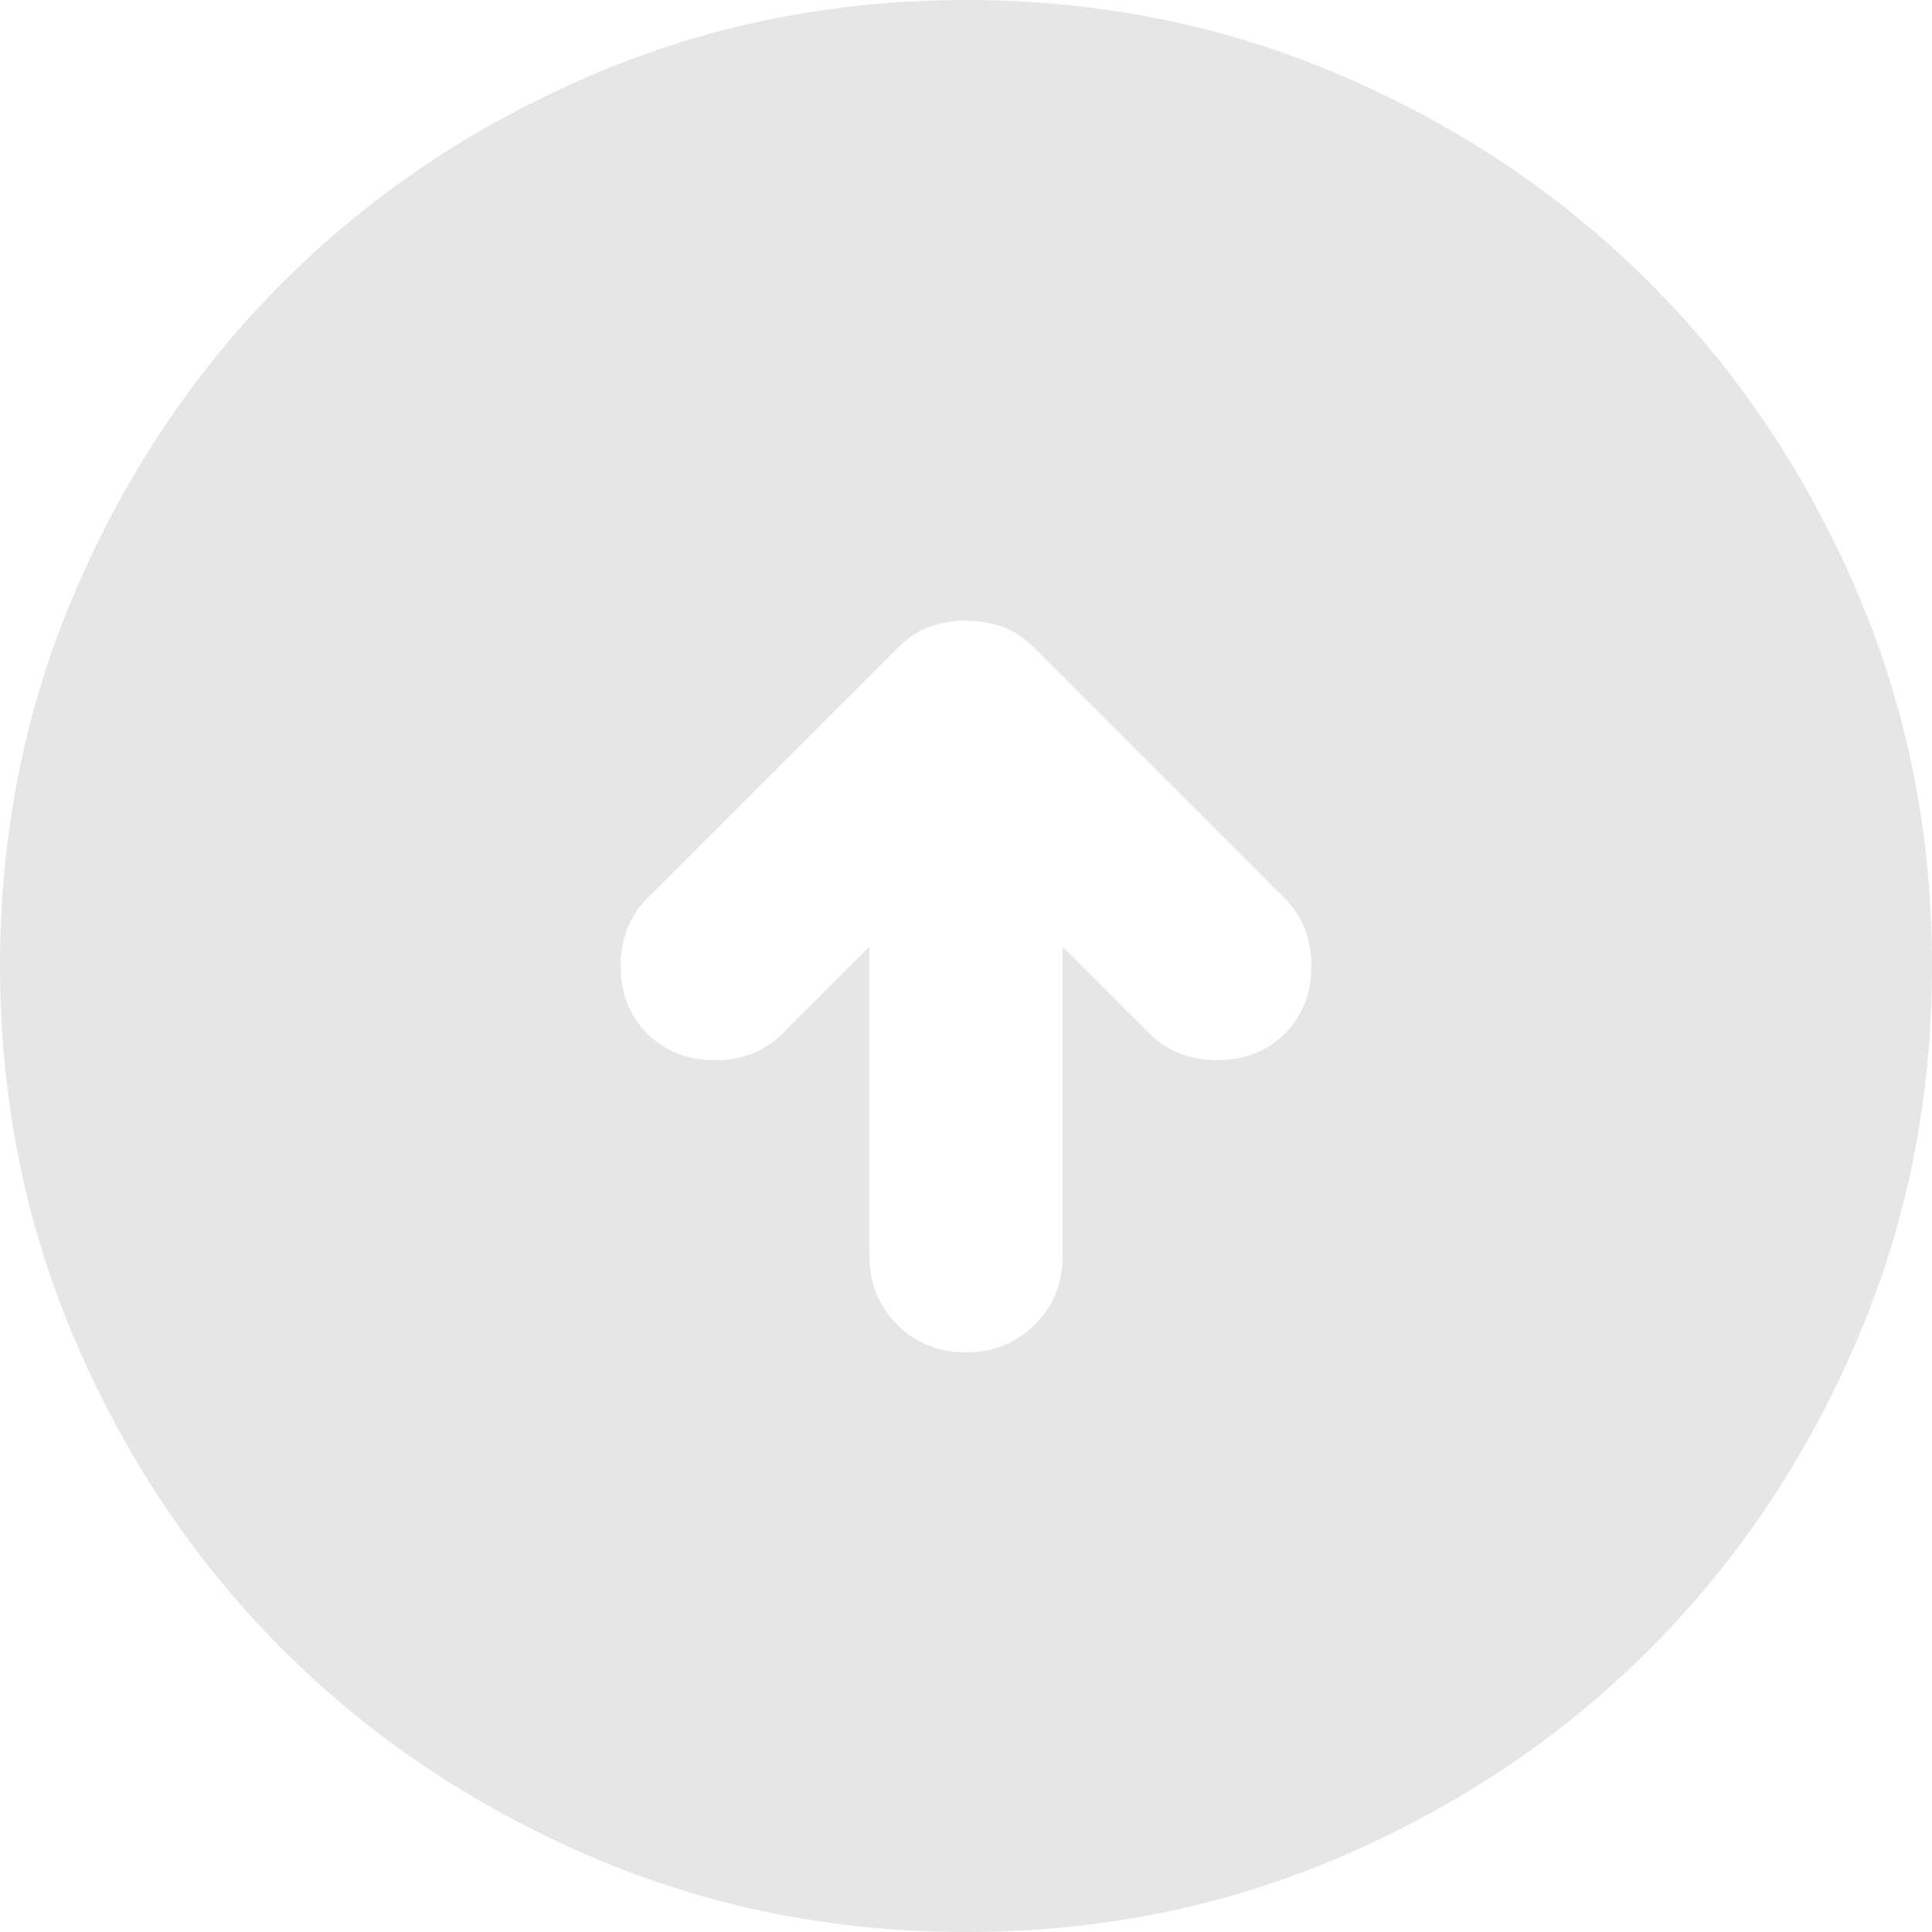
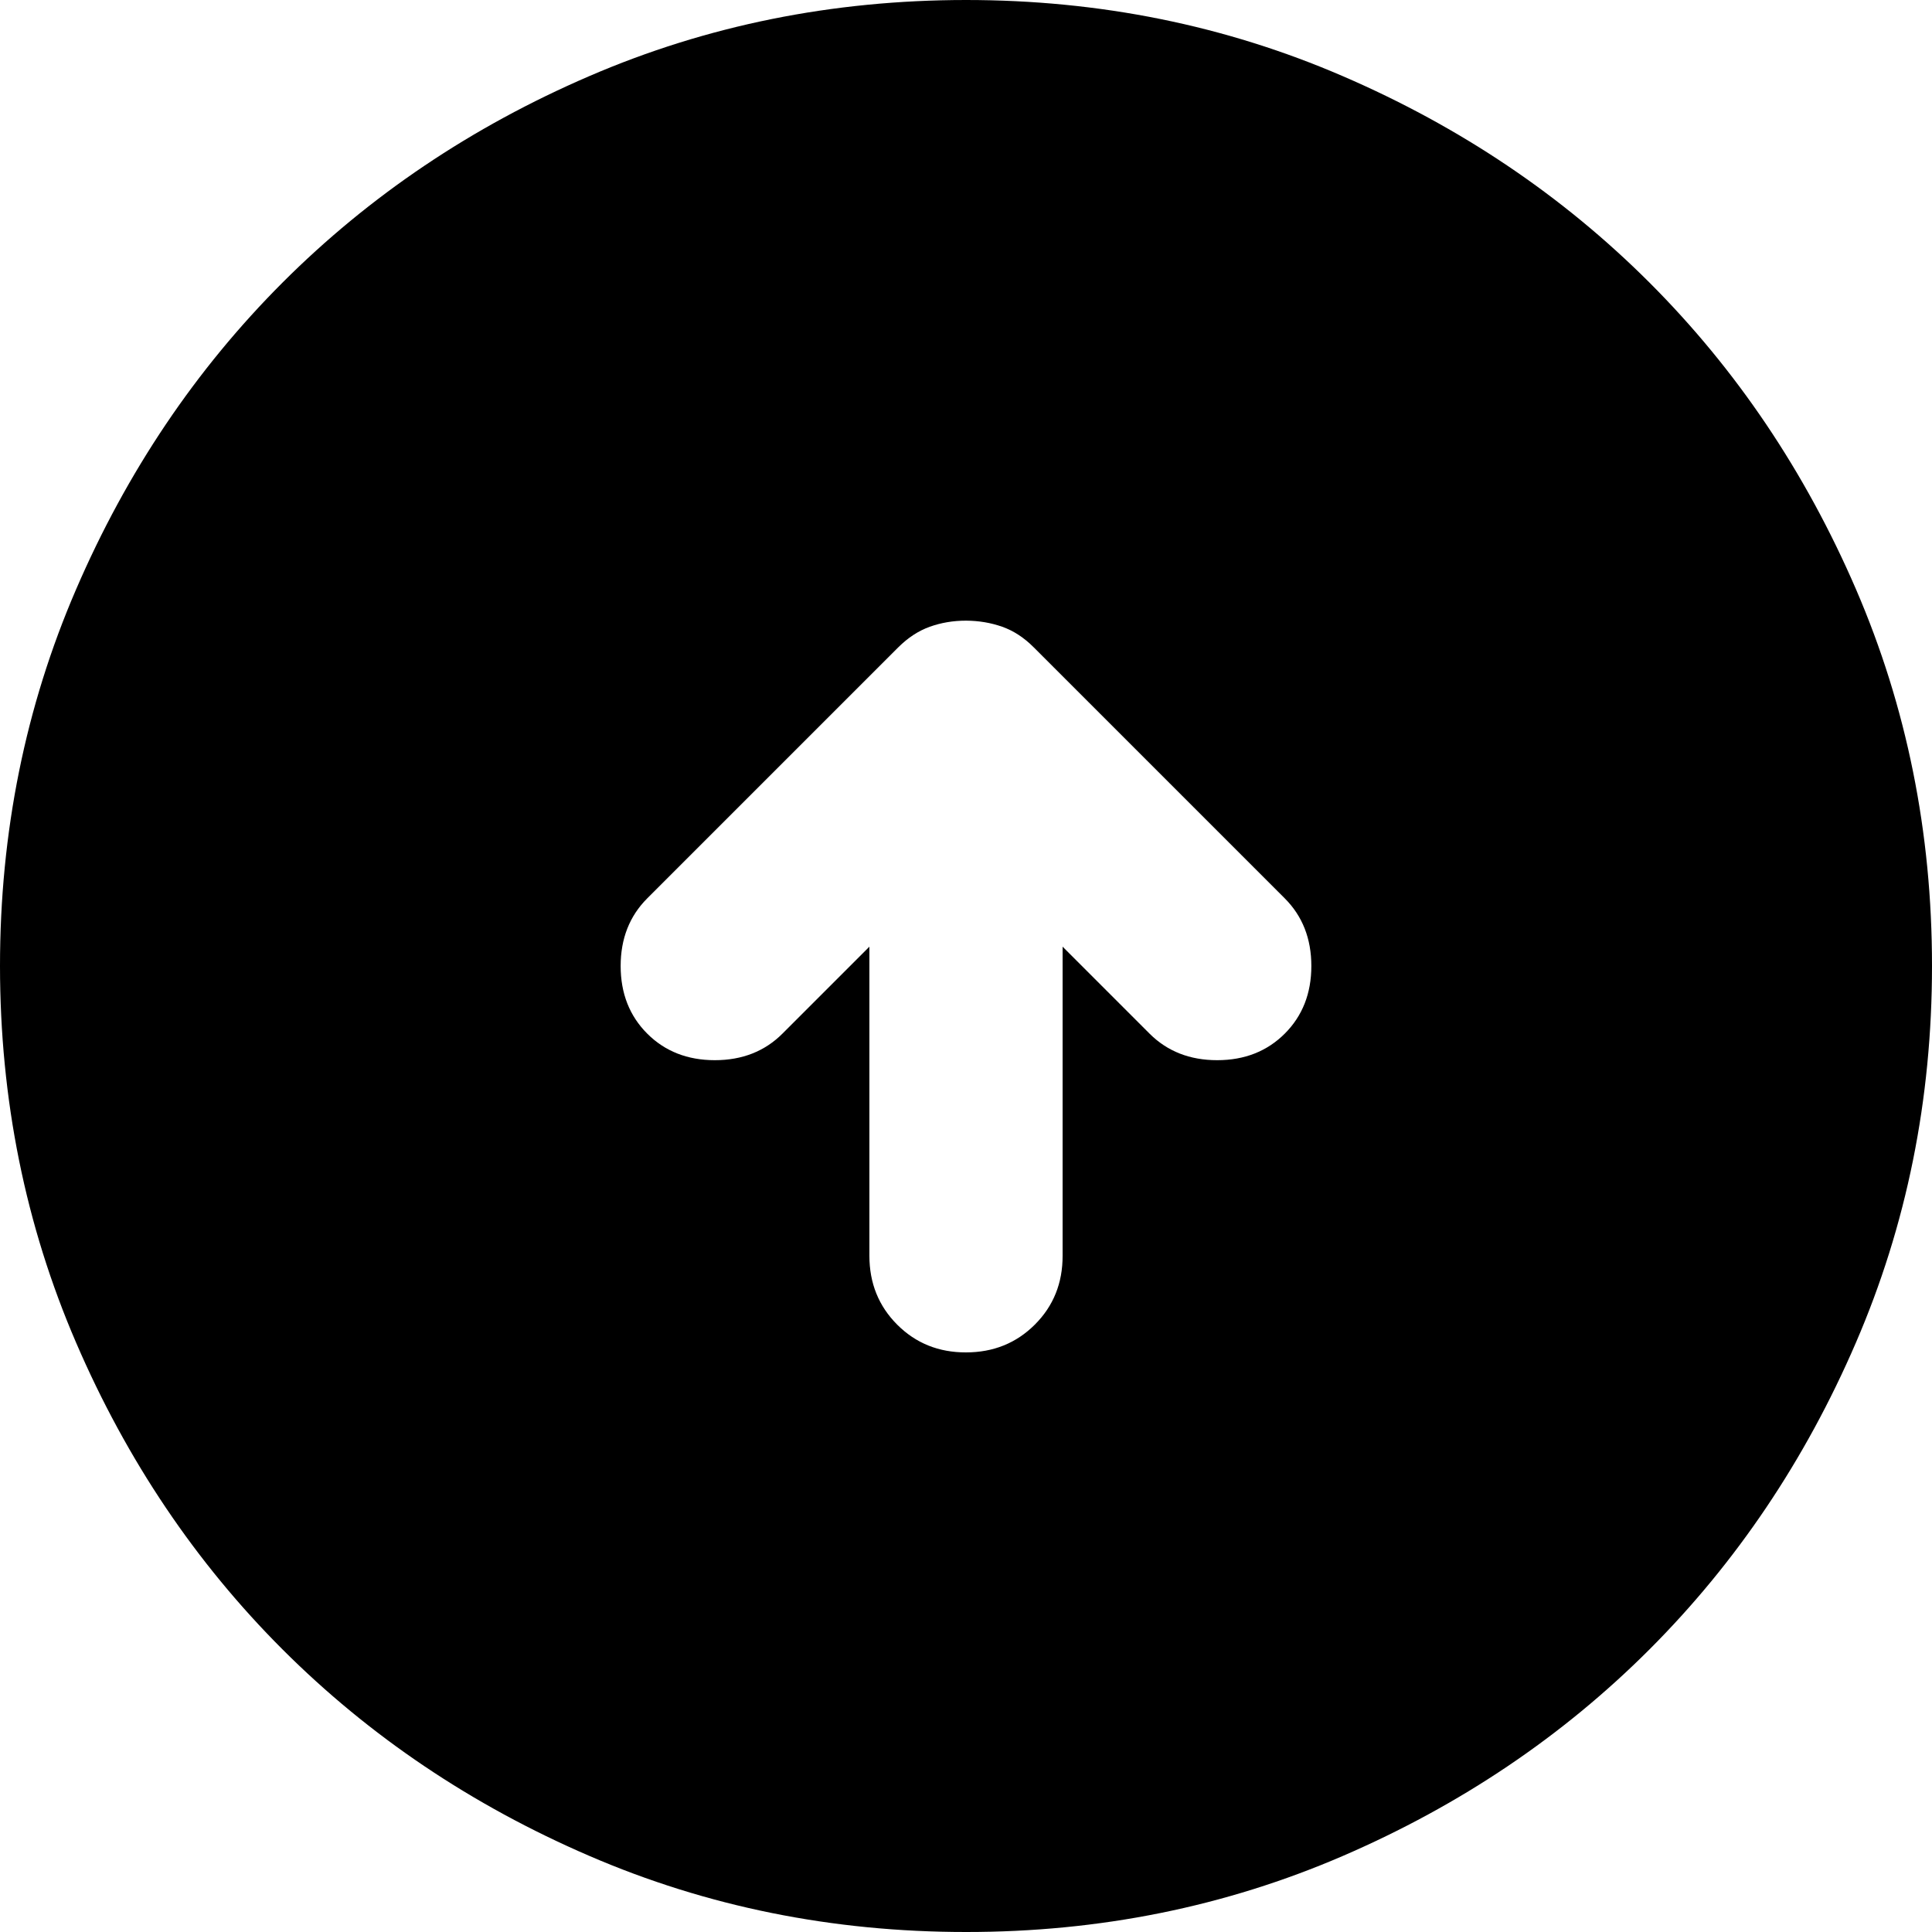
<svg xmlns="http://www.w3.org/2000/svg" width="32" height="32" viewBox="0 0 32 32">
-   <path opacity="0.1" d="M16 22.4C16.453 22.4 16.834 22.246 17.141 21.939C17.448 21.632 17.601 21.252 17.6 20.8V15.68L19.04 17.12C19.333 17.413 19.707 17.56 20.16 17.56C20.613 17.56 20.987 17.413 21.28 17.12C21.573 16.827 21.72 16.453 21.72 16C21.72 15.547 21.573 15.173 21.28 14.88L17.12 10.72C16.96 10.56 16.787 10.447 16.6 10.381C16.413 10.315 16.213 10.281 16 10.28C15.787 10.28 15.587 10.314 15.4 10.381C15.213 10.448 15.04 10.561 14.88 10.72L10.72 14.88C10.427 15.173 10.28 15.547 10.28 16C10.28 16.453 10.427 16.827 10.72 17.12C11.013 17.413 11.387 17.56 11.84 17.56C12.293 17.56 12.667 17.413 12.96 17.12L14.4 15.68V20.8C14.4 21.253 14.554 21.634 14.861 21.941C15.168 22.248 15.548 22.401 16 22.4ZM16 32C13.787 32 11.707 31.58 9.76 30.739C7.813 29.899 6.12 28.759 4.68 27.32C3.24 25.88 2.1 24.187 1.261 22.24C0.421 20.293 0.001 18.213 0 16C0 13.787 0.42 11.707 1.261 9.76C2.101 7.813 3.241 6.12 4.68 4.68C6.12 3.24 7.813 2.1 9.76 1.261C11.707 0.421 13.787 0.001 16 0C18.213 0 20.293 0.42 22.24 1.261C24.187 2.101 25.88 3.241 27.32 4.68C28.76 6.12 29.9 7.813 30.741 9.76C31.581 11.707 32.001 13.787 32 16C32 18.213 31.58 20.293 30.739 22.24C29.899 24.187 28.759 25.88 27.32 27.32C25.88 28.76 24.187 29.9 22.24 30.741C20.293 31.581 18.213 32.001 16 32Z" />
+   <path opacity="1" d="M16 22.4C16.453 22.4 16.834 22.246 17.141 21.939C17.448 21.632 17.601 21.252 17.6 20.8V15.68L19.04 17.12C19.333 17.413 19.707 17.56 20.16 17.56C20.613 17.56 20.987 17.413 21.28 17.12C21.573 16.827 21.72 16.453 21.72 16C21.72 15.547 21.573 15.173 21.28 14.88L17.12 10.72C16.96 10.56 16.787 10.447 16.6 10.381C16.413 10.315 16.213 10.281 16 10.28C15.787 10.28 15.587 10.314 15.4 10.381C15.213 10.448 15.04 10.561 14.88 10.72L10.72 14.88C10.427 15.173 10.28 15.547 10.28 16C10.28 16.453 10.427 16.827 10.72 17.12C11.013 17.413 11.387 17.56 11.84 17.56C12.293 17.56 12.667 17.413 12.96 17.12L14.4 15.68V20.8C14.4 21.253 14.554 21.634 14.861 21.941C15.168 22.248 15.548 22.401 16 22.4ZM16 32C13.787 32 11.707 31.58 9.76 30.739C7.813 29.899 6.12 28.759 4.68 27.32C3.24 25.88 2.1 24.187 1.261 22.24C0.421 20.293 0.001 18.213 0 16C0 13.787 0.42 11.707 1.261 9.76C2.101 7.813 3.241 6.12 4.68 4.68C6.12 3.24 7.813 2.1 9.76 1.261C11.707 0.421 13.787 0.001 16 0C18.213 0 20.293 0.42 22.24 1.261C24.187 2.101 25.88 3.241 27.32 4.68C28.76 6.12 29.9 7.813 30.741 9.76C31.581 11.707 32.001 13.787 32 16C32 18.213 31.58 20.293 30.739 22.24C29.899 24.187 28.759 25.88 27.32 27.32C25.88 28.76 24.187 29.9 22.24 30.741C20.293 31.581 18.213 32.001 16 32Z" />
</svg>
